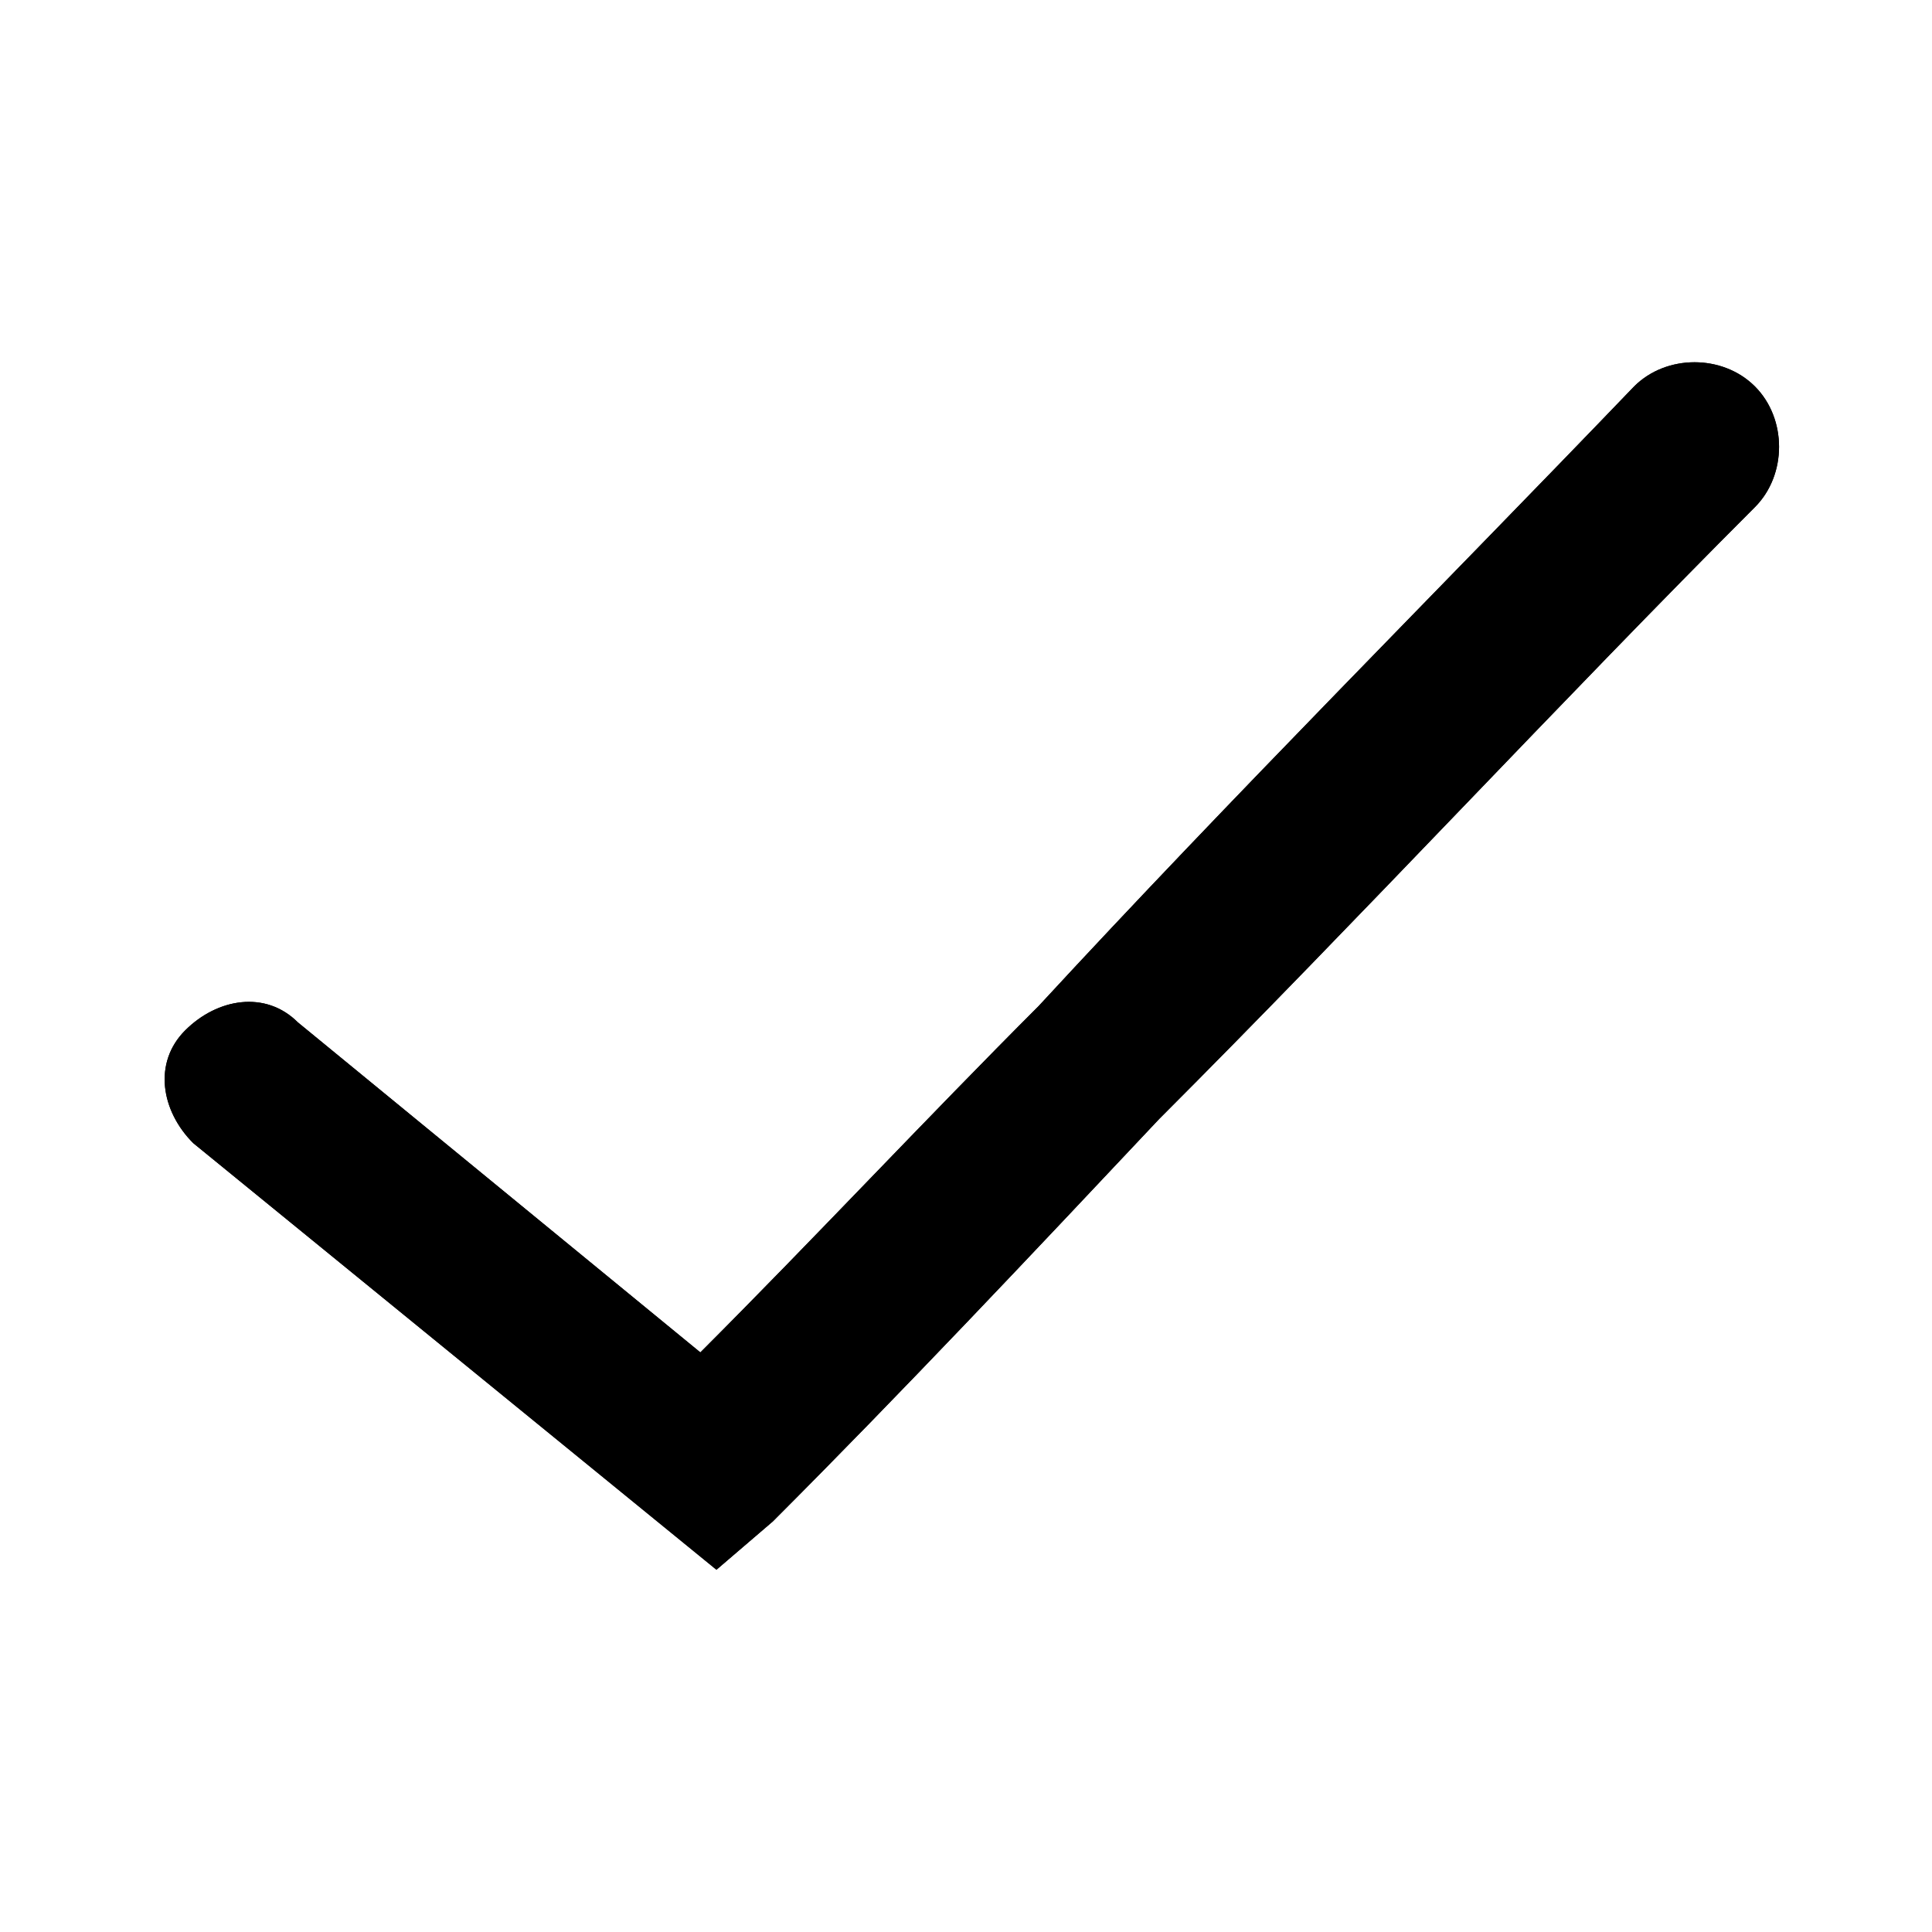
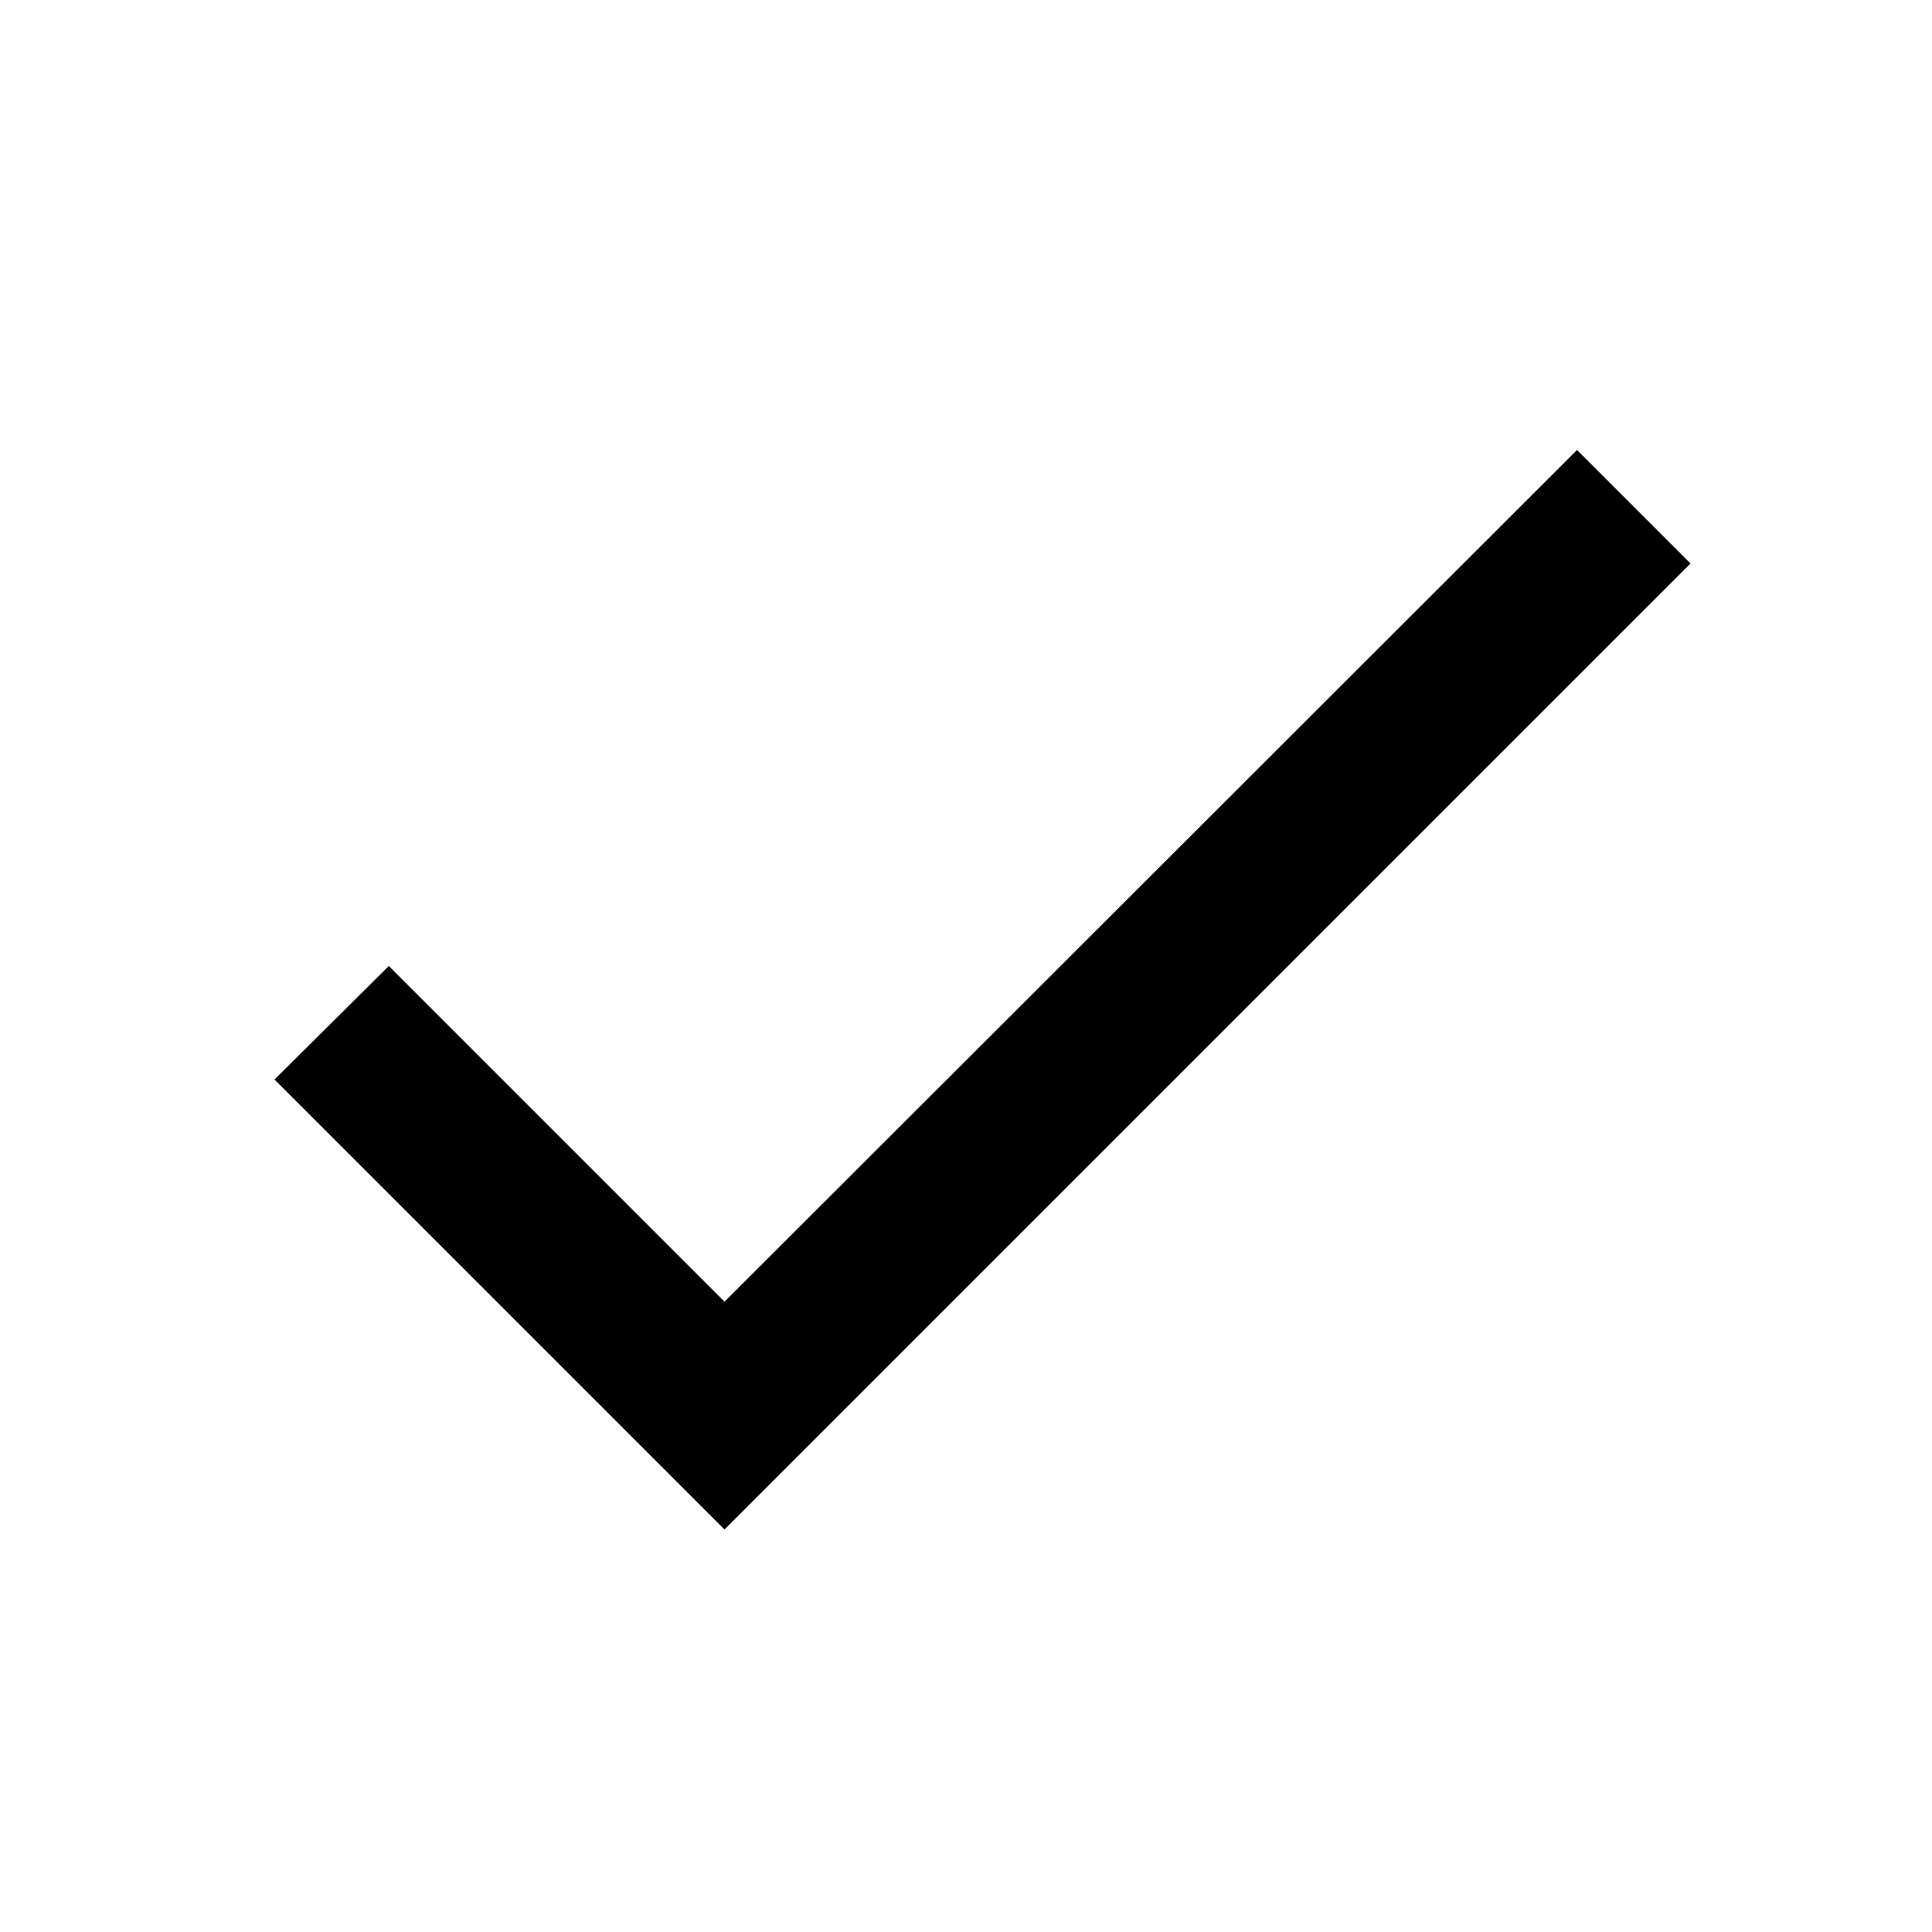
- <svg xmlns="http://www.w3.org/2000/svg" xmlns:xlink="http://www.w3.org/1999/xlink" version="1.1" id="Layer_1" x="0px" y="0px" viewBox="0 0 24 24" style="enable-background:new 0 0 24 24;" xml:space="preserve">
-   <style type="text/css">
- 	.st0{clip-path:url(#SVGID_4_);}
- 	.st1{clip-path:url(#SVGID_6_);}
- </style>
-   <g>
-     <g>
-       <g id="SVGID_2_">
-         <path d="M8.9,19.5l-6.5-5.3c-0.4-0.4-0.5-1-0.1-1.4c0.4-0.4,1-0.5,1.4-0.1l5,4.1c1.4-1.4,2.8-2.9,4.2-4.3c2.4-2.6,5-5.2,7.4-7.7     c0.4-0.4,1.1-0.4,1.5,0c0.4,0.4,0.4,1.1,0,1.5c-2.4,2.4-4.9,5.1-7.4,7.6c-1.6,1.7-3.2,3.4-4.8,5L8.9,19.5z" />
-       </g>
-     </g>
-     <g>
-       <defs>
-         <path id="SVGID_1_" d="M8.9,19.5l-6.5-5.3c-0.4-0.4-0.5-1-0.1-1.4c0.4-0.4,1-0.5,1.4-0.1l5,4.1c1.4-1.4,2.8-2.9,4.2-4.3     c2.4-2.6,5-5.2,7.4-7.7c0.4-0.4,1.1-0.4,1.5,0c0.4,0.4,0.4,1.1,0,1.5c-2.4,2.4-4.9,5.1-7.4,7.6c-1.6,1.7-3.2,3.4-4.8,5L8.9,19.5z     " />
-       </defs>
-       <use xlink:href="#SVGID_1_" style="overflow:visible;" />
-       <clipPath id="SVGID_4_">
-         <use xlink:href="#SVGID_1_" style="overflow:visible;" />
-       </clipPath>
-       <g class="st0">
-         <g>
-           <g id="SVGID_3_">
-             <path d="M457.6,382.9h-1483.6V-644.1H457.6V382.9z M-1024,380.9H455.5v-1023H-1024V380.9z" />
-           </g>
-         </g>
-         <g>
-           <defs>
-             <path id="SVGID_5_" d="M457.6,382.9h-1483.6V-644.1H457.6V382.9z M-1024,380.9H455.5v-1023H-1024V380.9z" />
-           </defs>
-           <use xlink:href="#SVGID_5_" style="overflow:visible;" />
-           <clipPath id="SVGID_6_">
-             <use xlink:href="#SVGID_5_" style="overflow:visible;" />
-           </clipPath>
-           <g class="st1">
-             <path d="M31.4,29.4H-7.1v-32h38.5V29.4z M-5.1,27.3h34.4V-0.5H-5.1V27.3z" />
-           </g>
-         </g>
-       </g>
-     </g>
-   </g>
+ <svg xmlns="http://www.w3.org/2000/svg" height="24px" viewBox="0 0 24 24" width="24px" fill="#000000">
+   <path d="M0 0h24v24H0V0z" fill="none" />
+   <path d="M9 16.17L4.83 12l-1.42 1.41L9 19 21 7l-1.41-1.41L9 16.17z" />
</svg>
